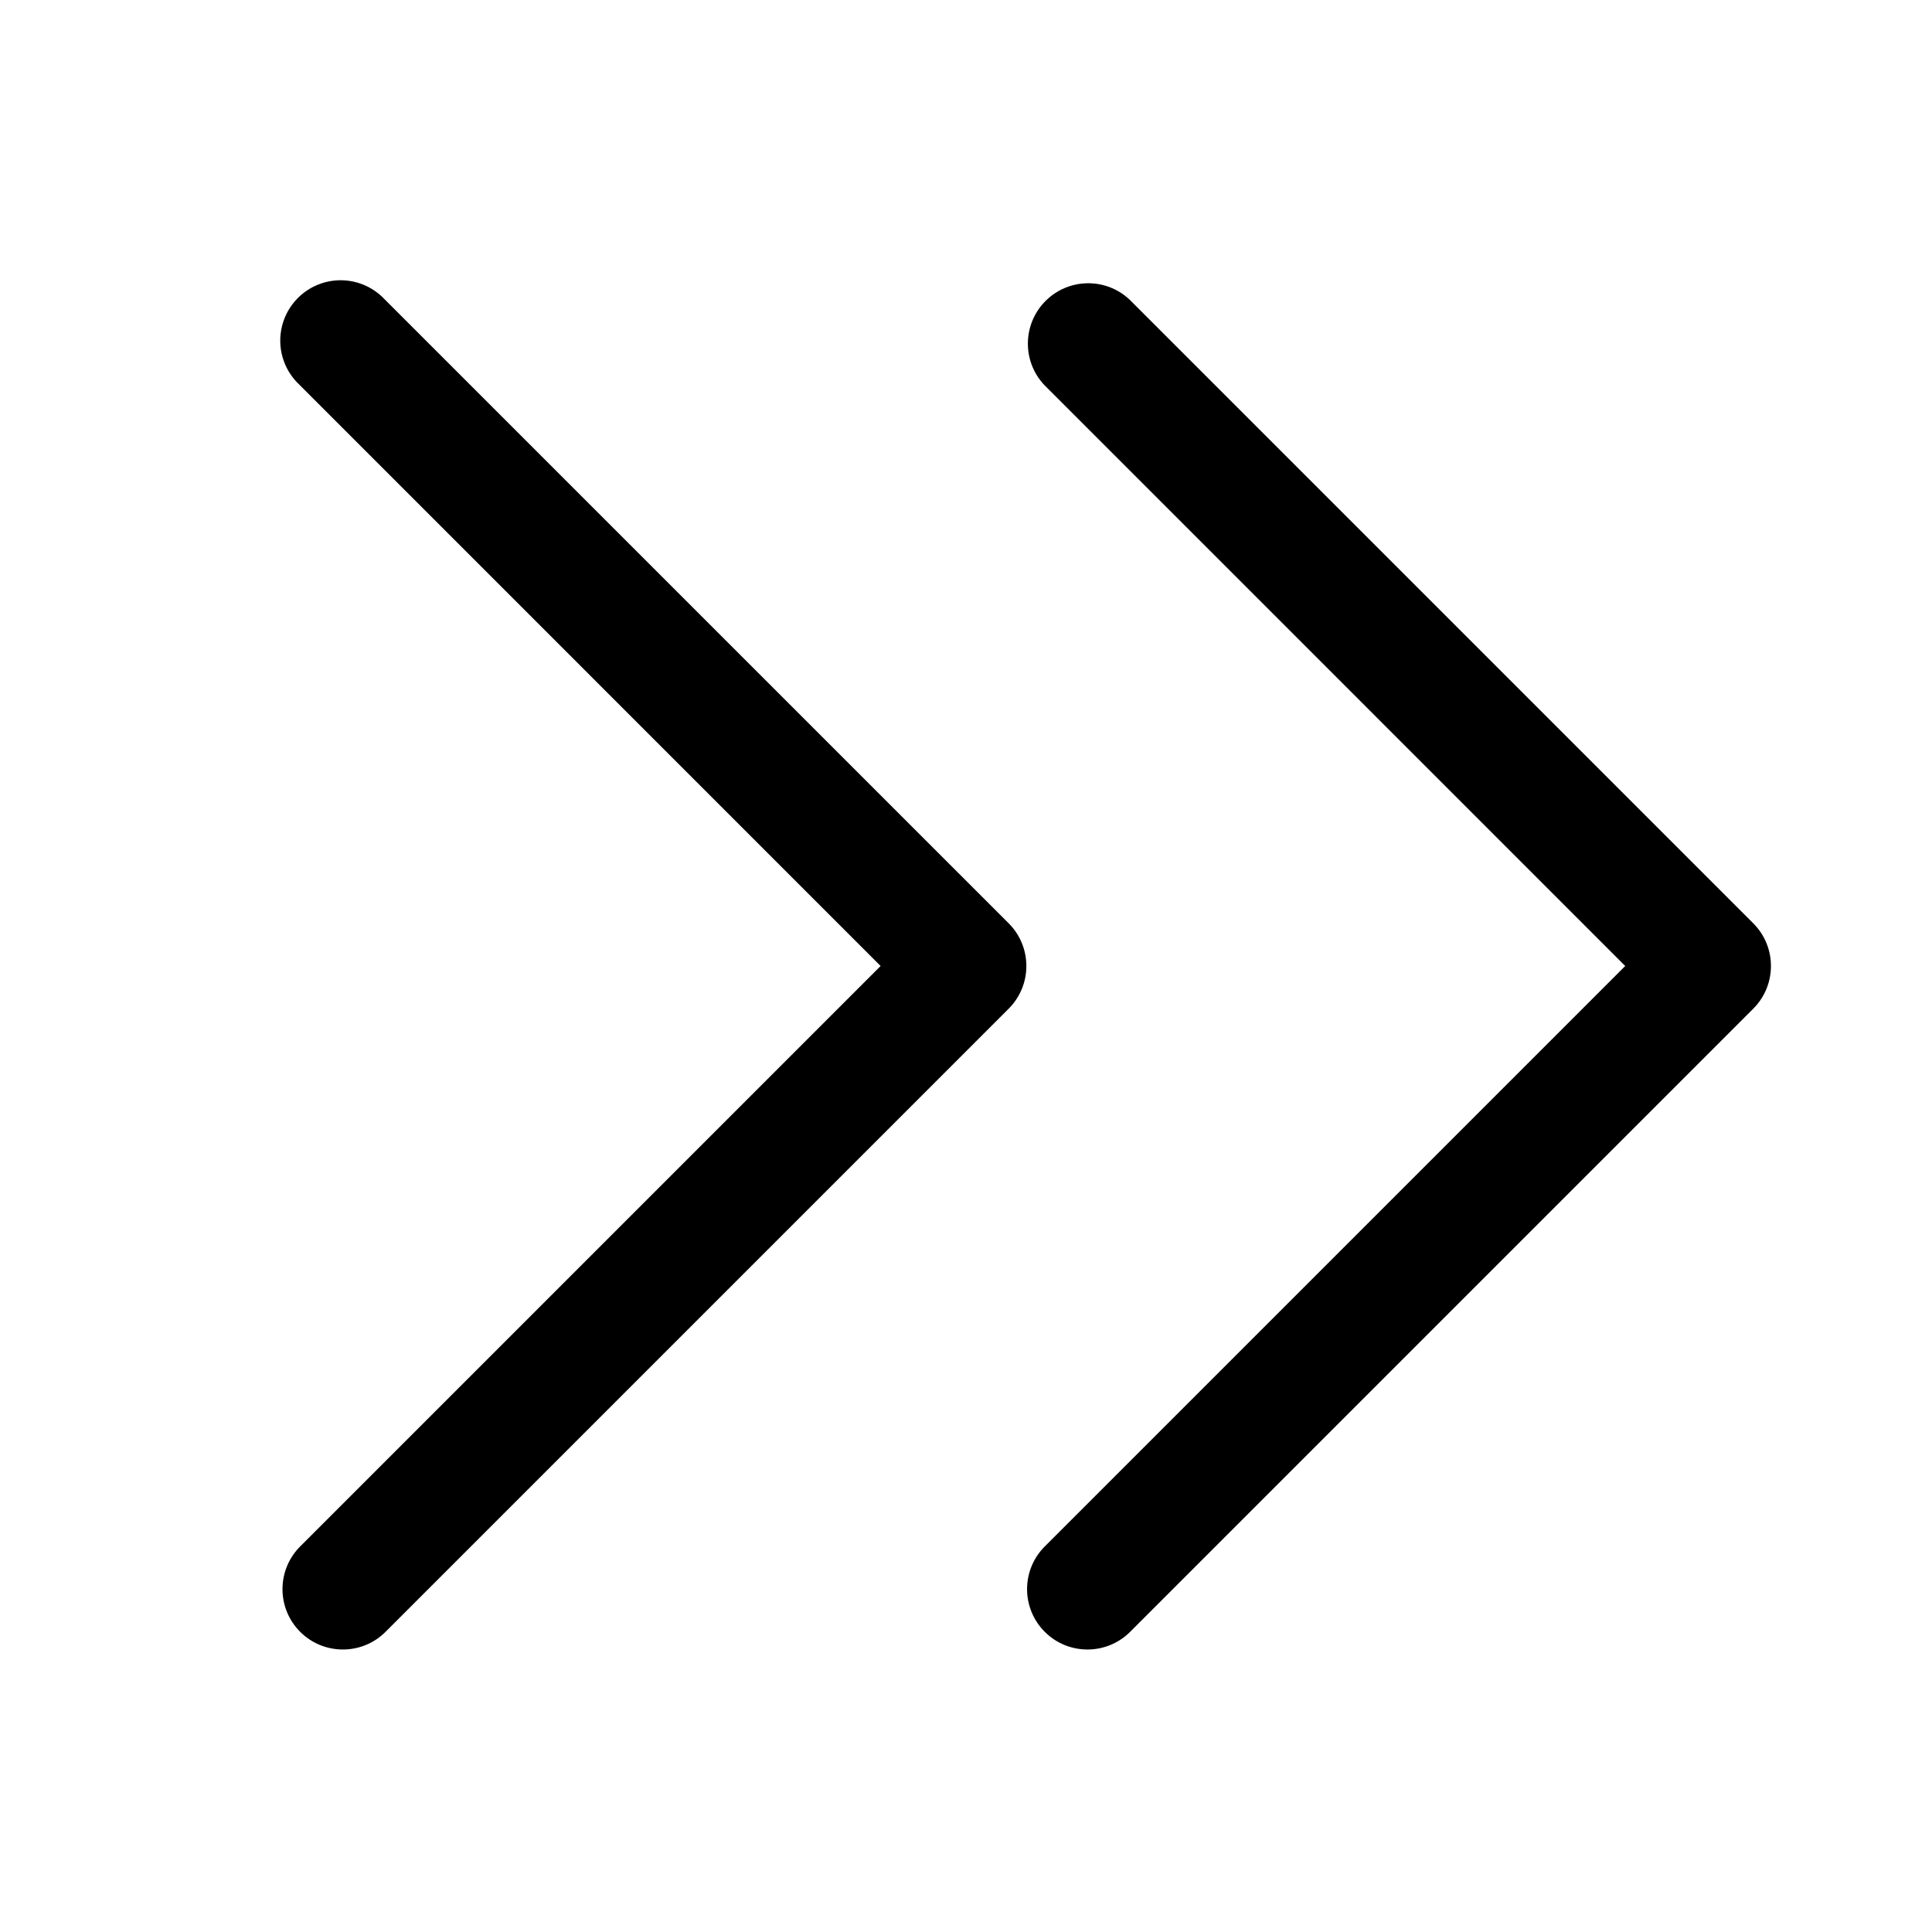
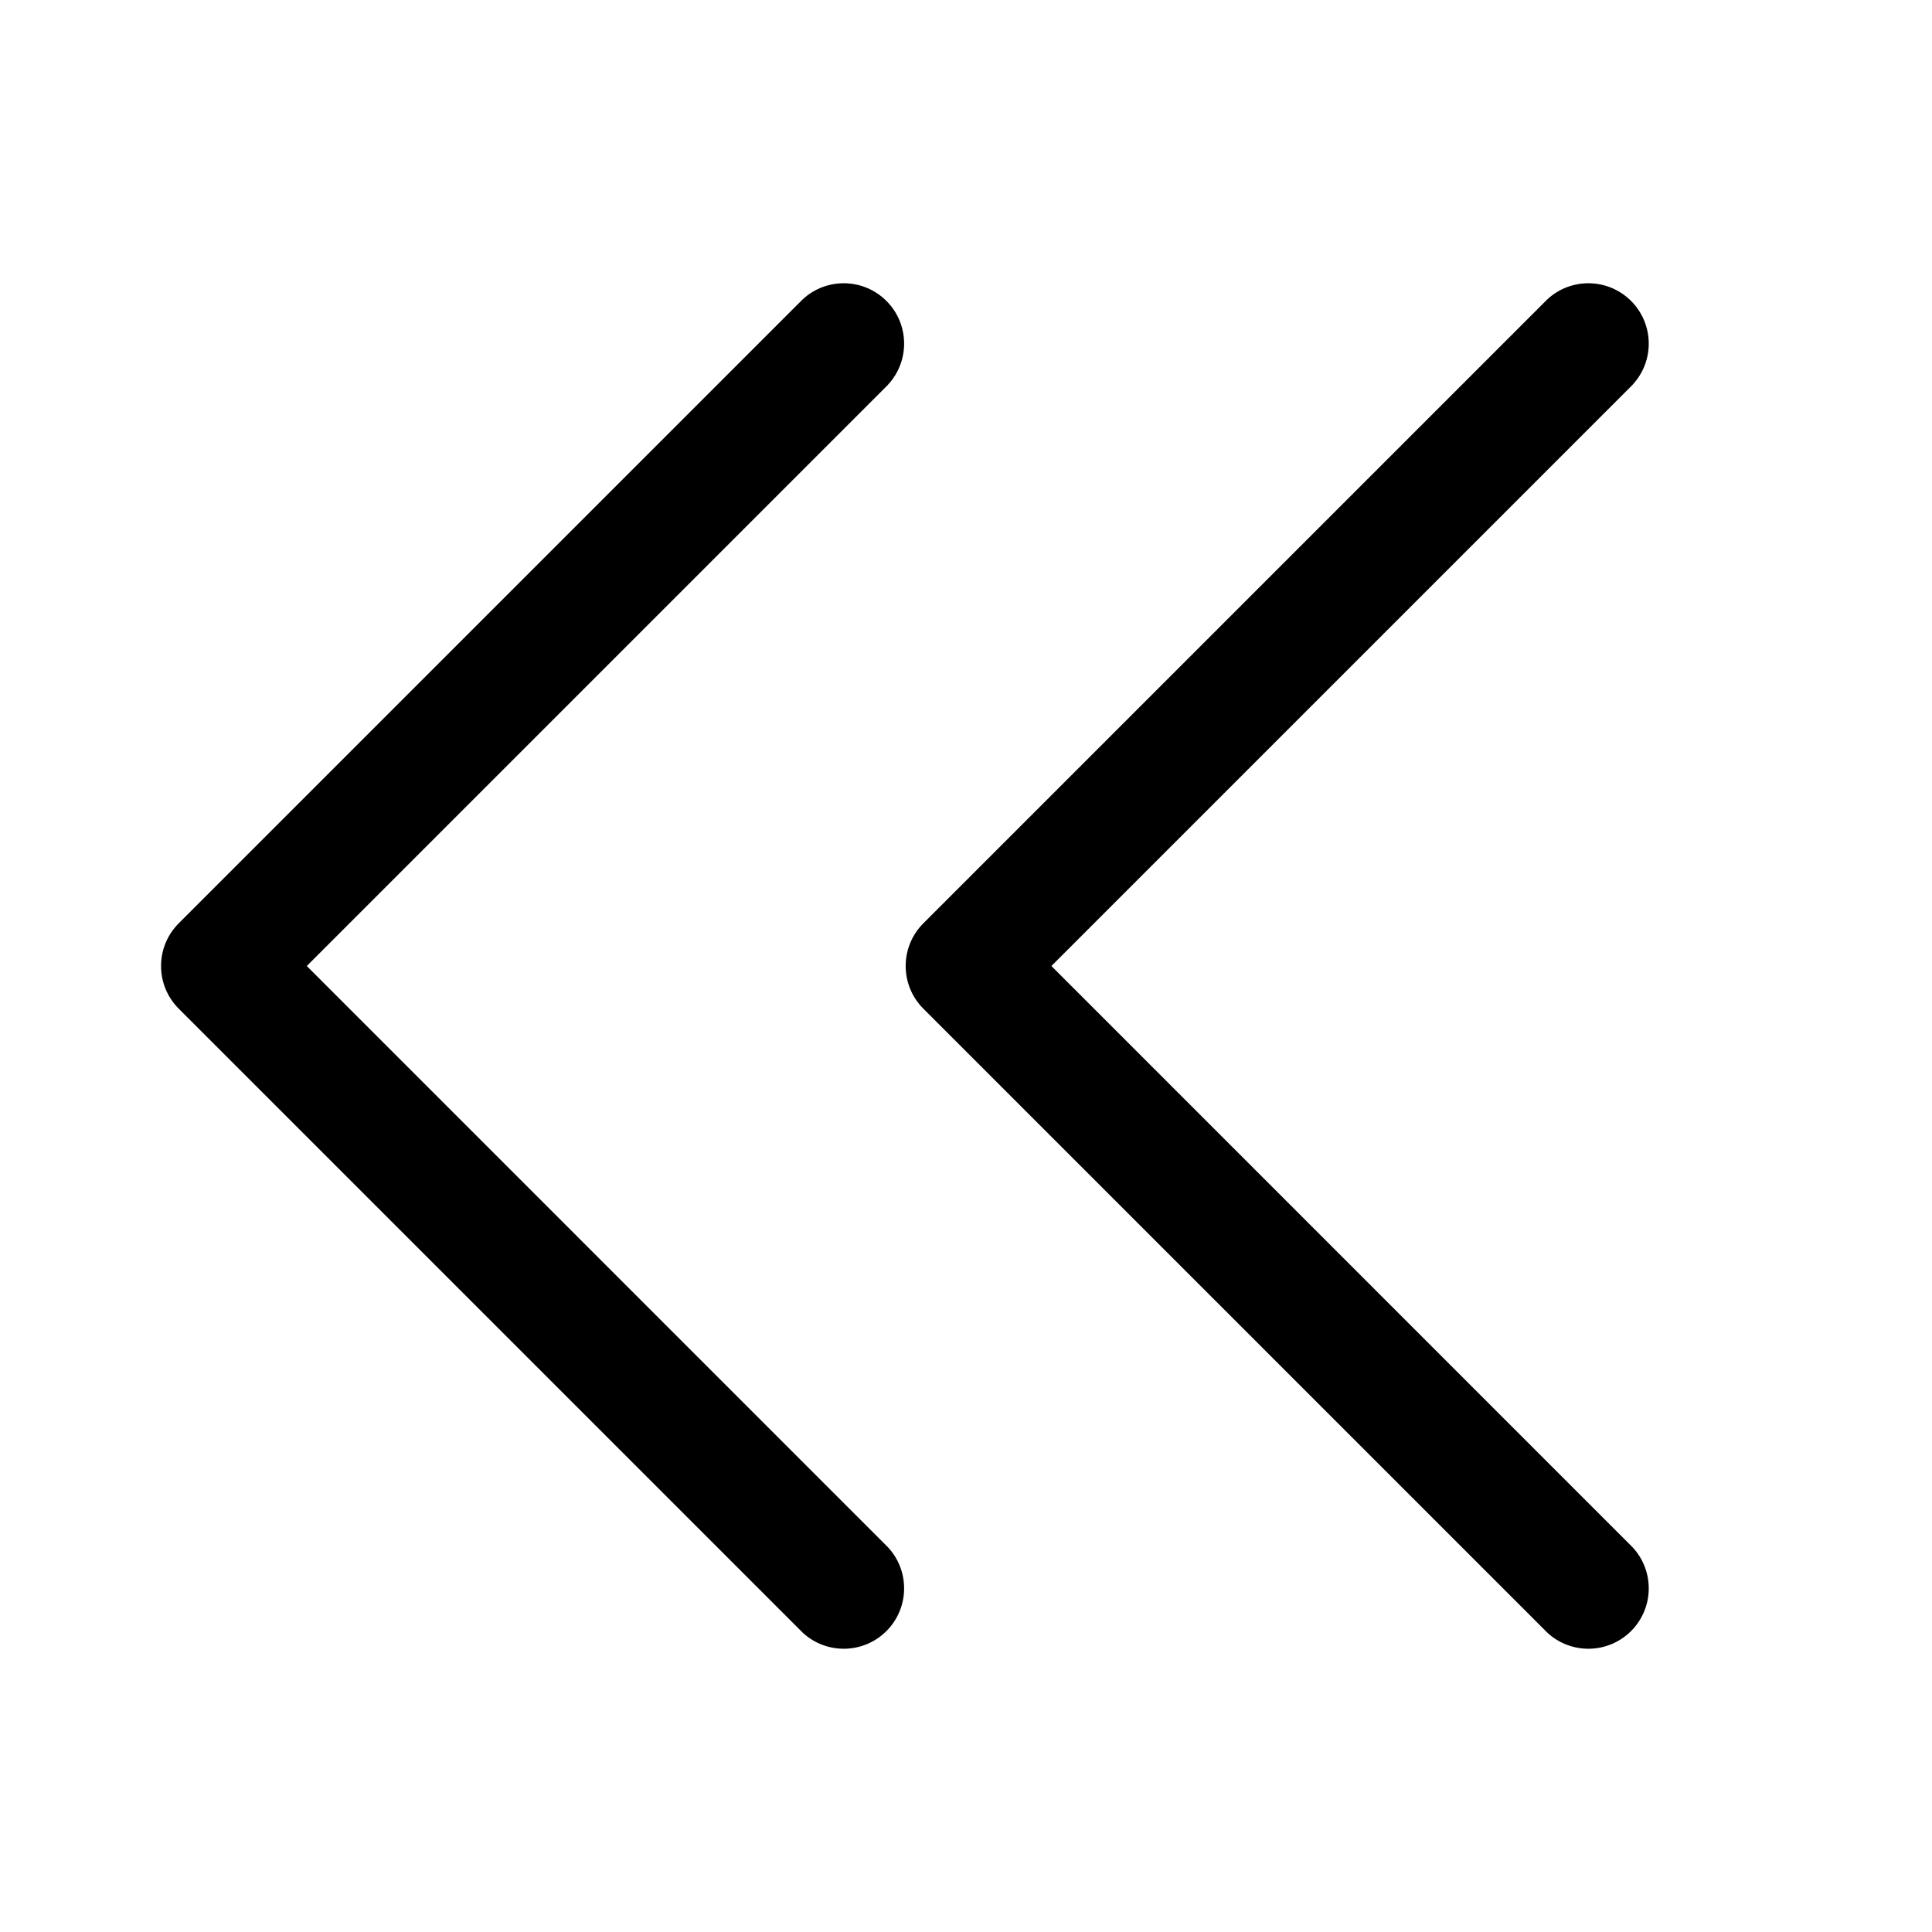
<svg xmlns="http://www.w3.org/2000/svg" viewBox="0 0 48 48">
-   <path d="M9.56 7.44a1.5 1.5 0 10-2.12 2.12L21.878 24 7.439 38.44a1.5 1.5 0 002.122 2.12l15.5-15.5a1.5 1.5 0 000-2.12L9.56 7.44zm18.5 0a1.5 1.5 0 00-2.12 2.12L40.378 24l-14.44 14.44a1.5 1.5 0 002.122 2.12l15.5-15.5a1.5 1.5 0 000-2.12l-15.5-15.5z" />
+   <path d="M22.06 9.56a1.5 1.5 0 00-2.12-2.12l-15.5 15.5a1.5 1.5 0 000 2.12l15.5 15.5a1.5 1.5 0 002.12-2.12L7.622 24l14.44-14.44zm18.5 0a1.5 1.5 0 00-2.12-2.12l-15.5 15.5a1.5 1.5 0 000 2.12l15.5 15.5a1.5 1.5 0 002.12-2.12L26.122 24l14.44-14.44z" />
</svg>
